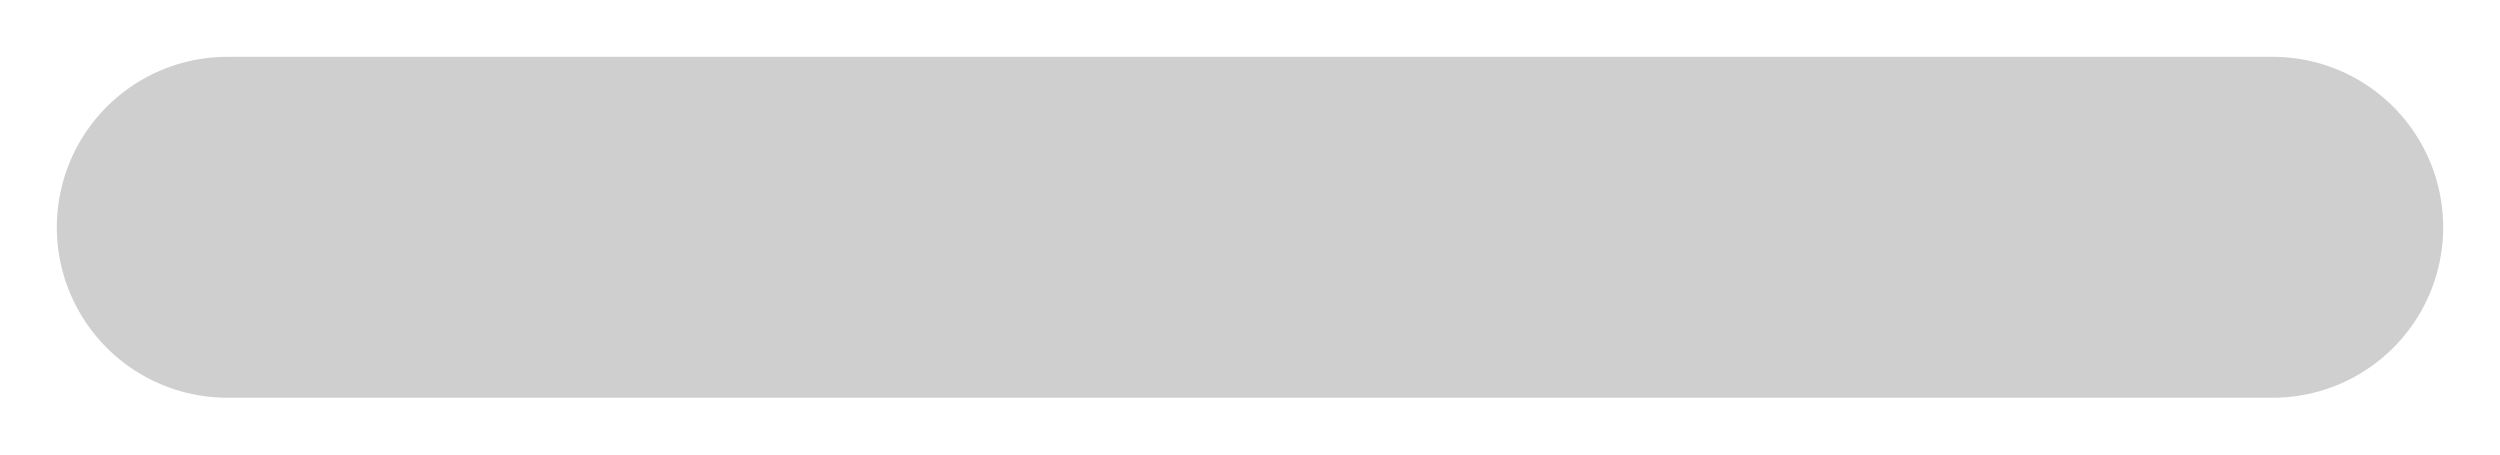
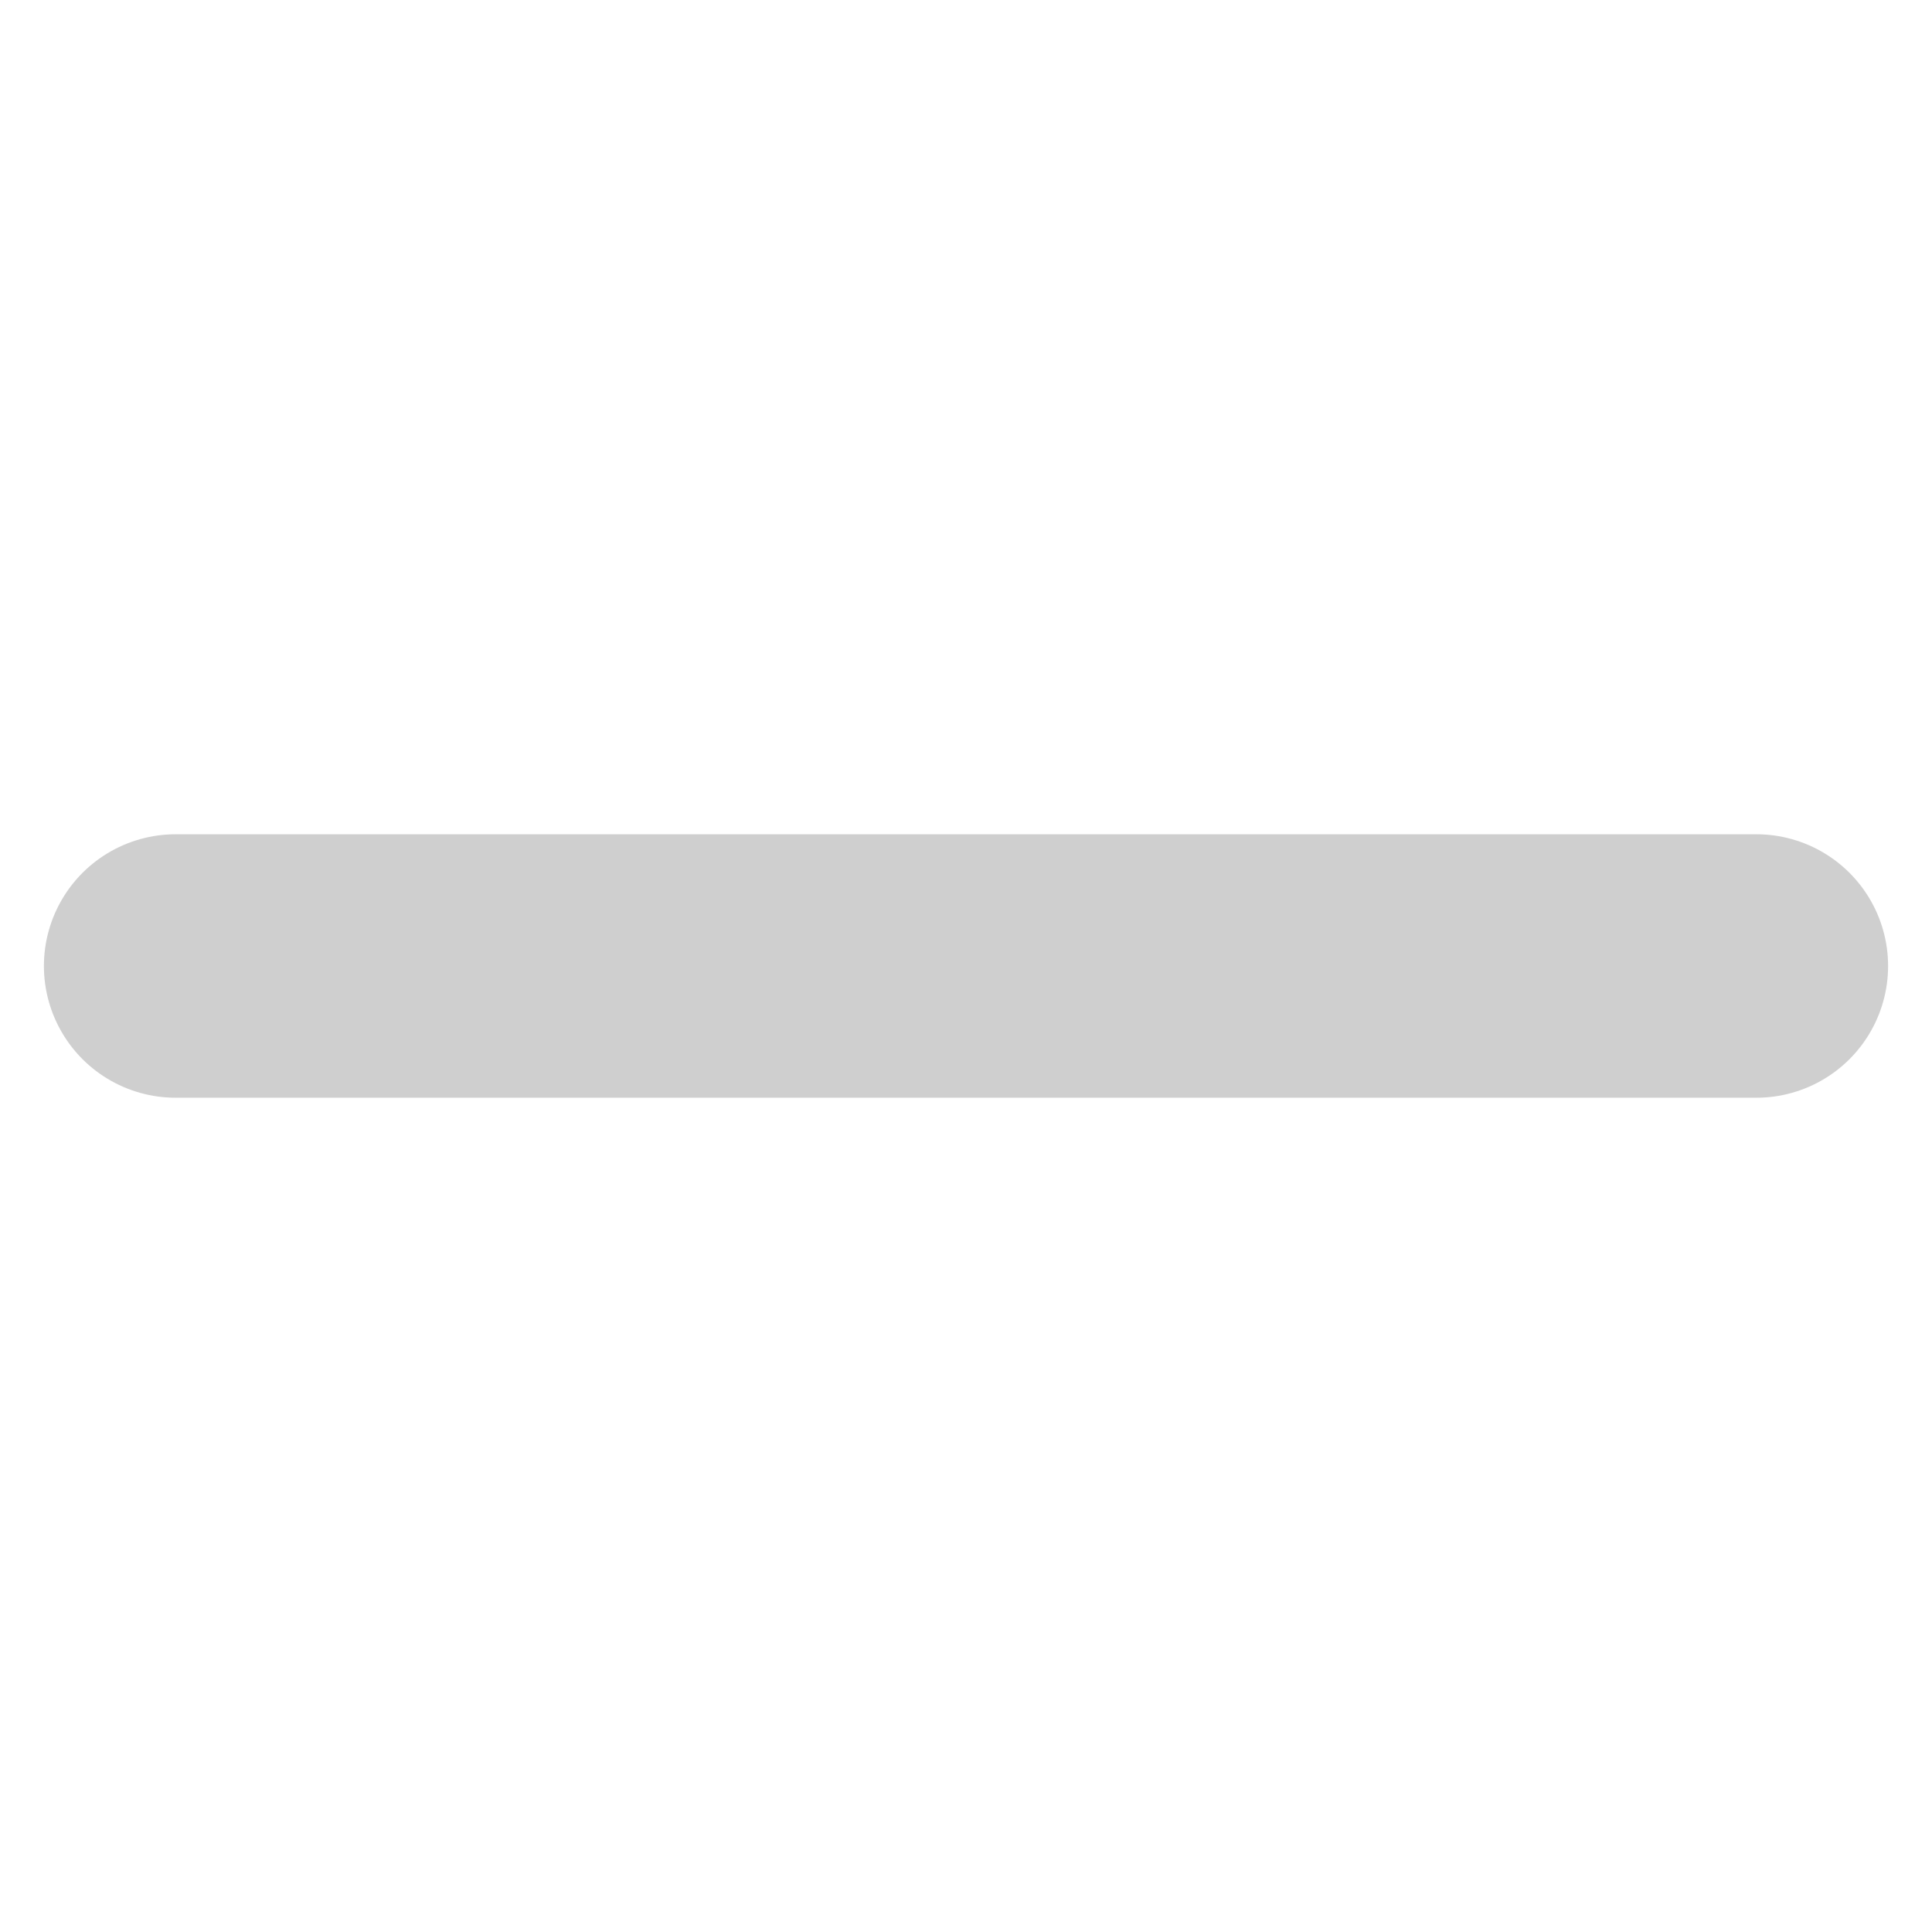
- <svg xmlns="http://www.w3.org/2000/svg" width="22" height="4" viewBox="0 0 22 4" fill="none">
-   <path d="M2 2H20" stroke="#CFCFCF" stroke-width="3" stroke-linecap="round" stroke-linejoin="round" />
+ <svg xmlns="http://www.w3.org/2000/svg" width="22" height="22" viewBox="0 0 22 22" fill="none">
+   <path d="M2 11H20" stroke="#CFCFCF" stroke-width="3" stroke-linecap="round" stroke-linejoin="round" />
</svg>
